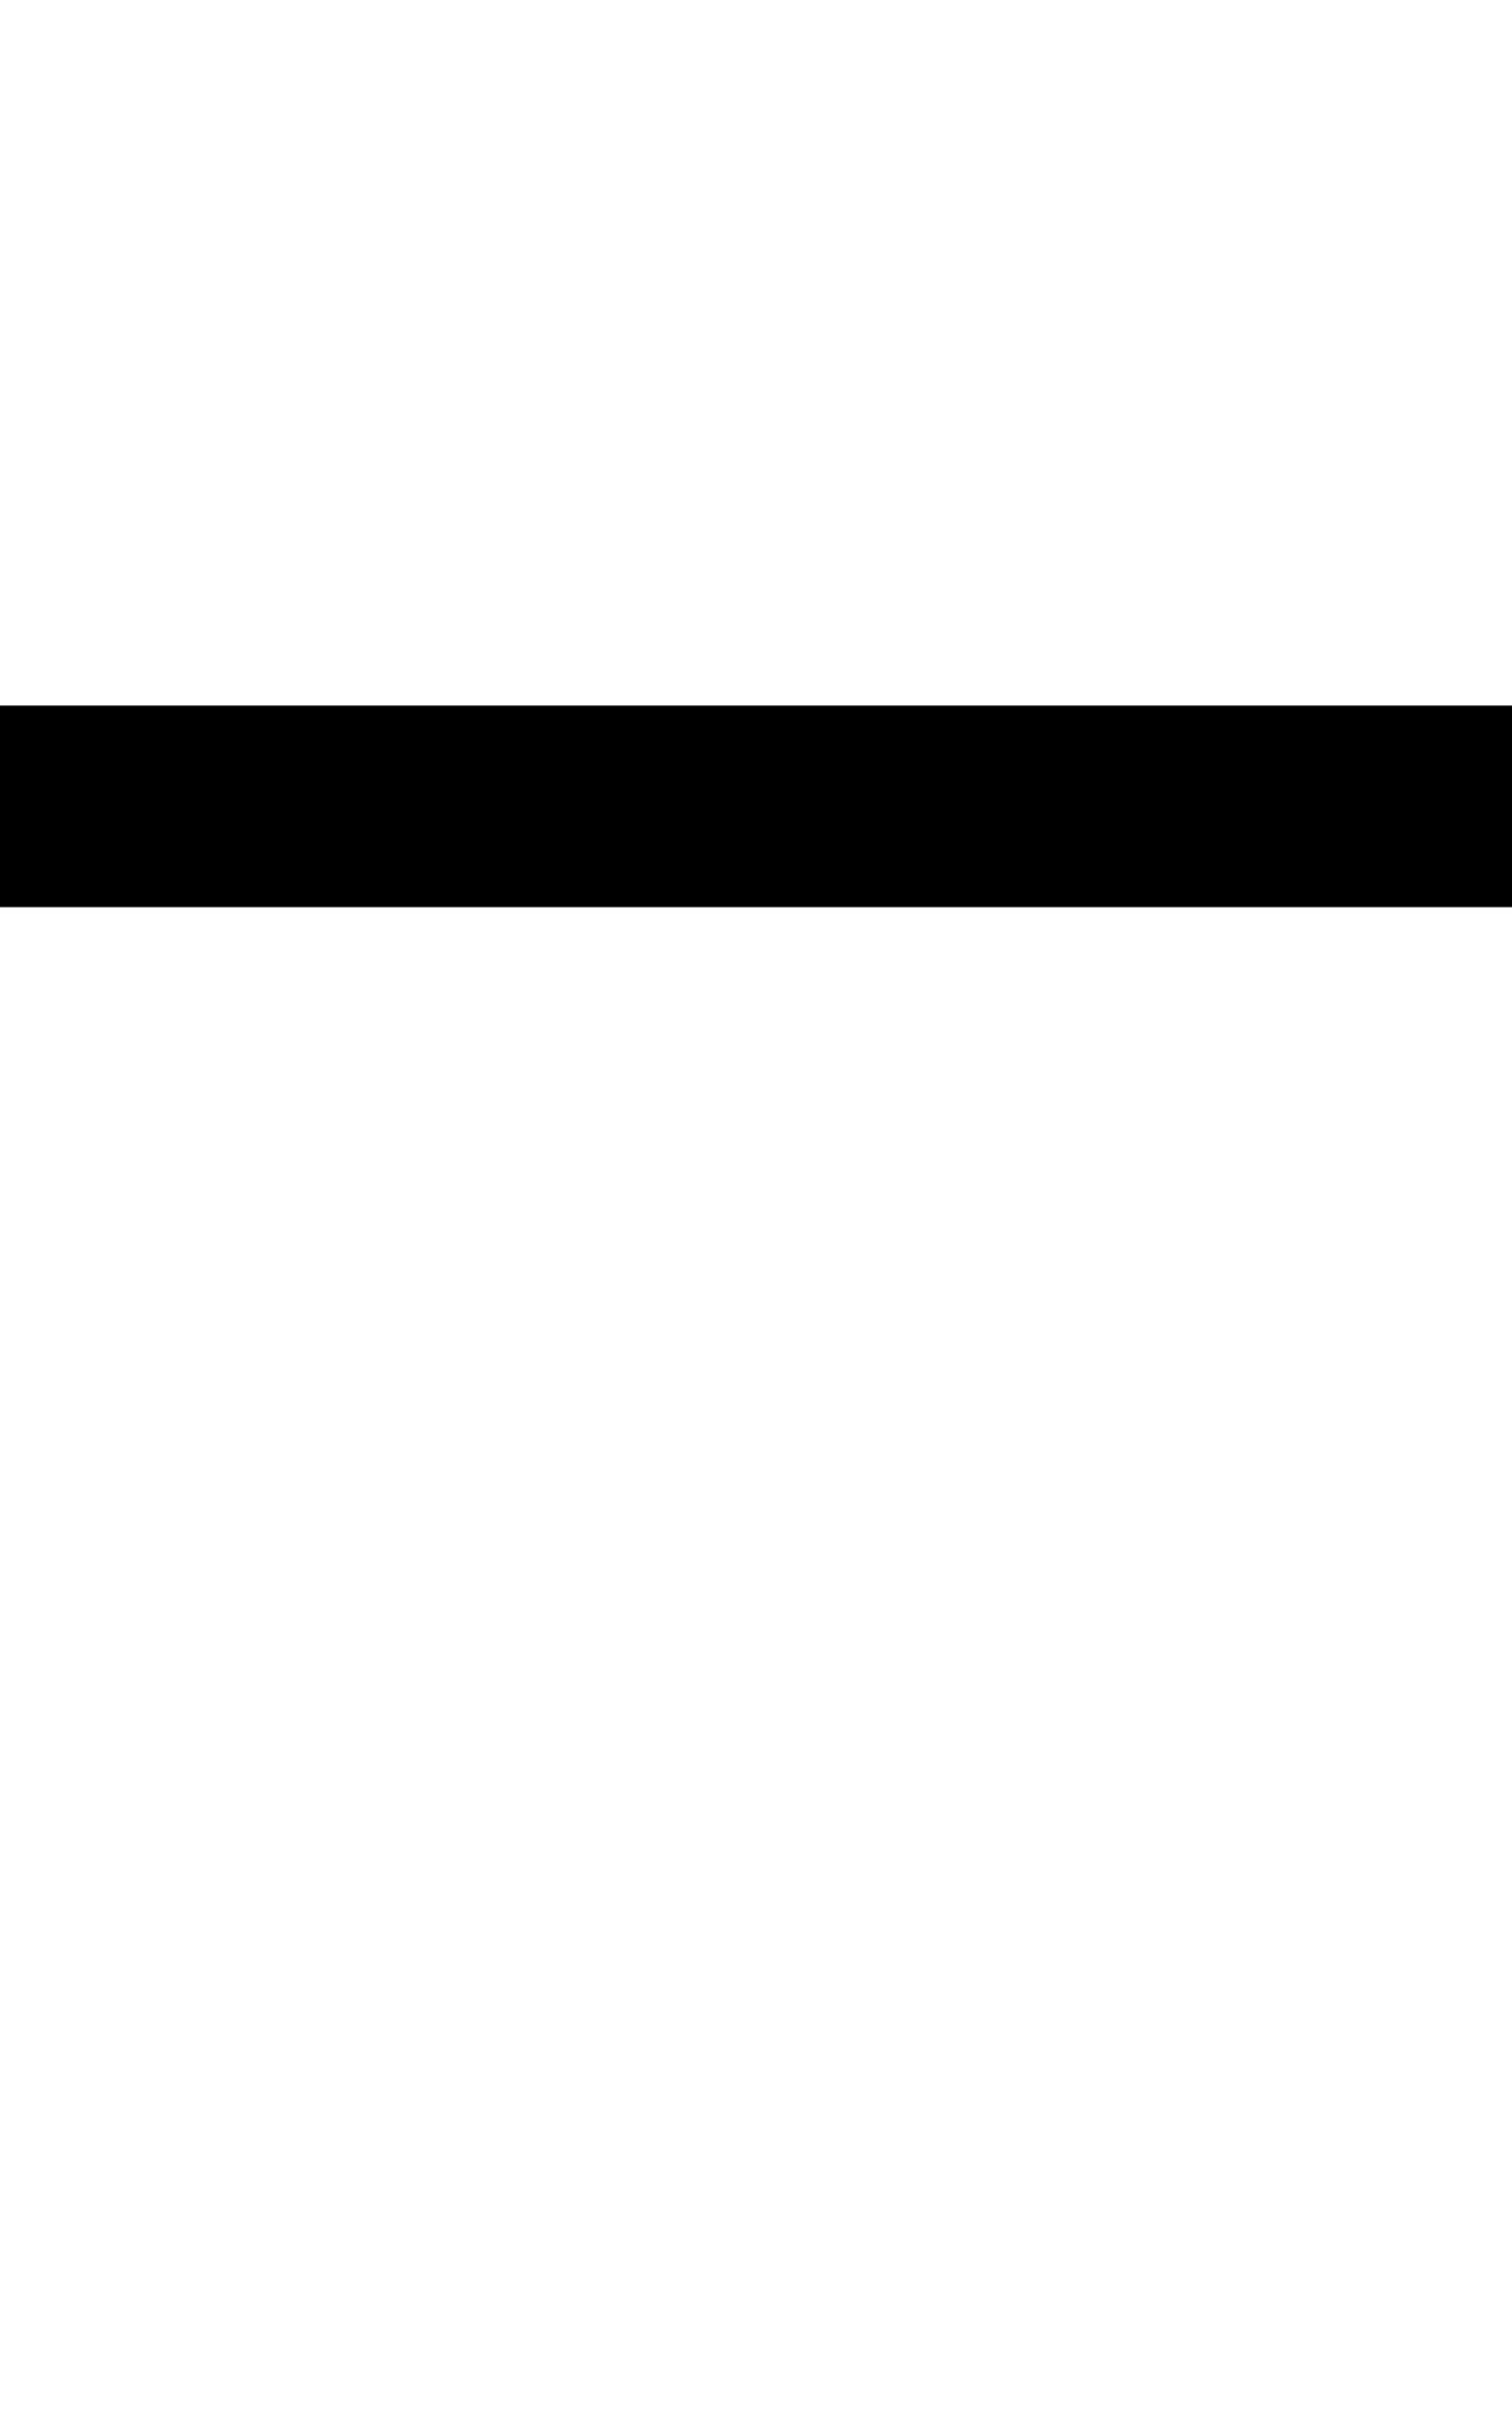
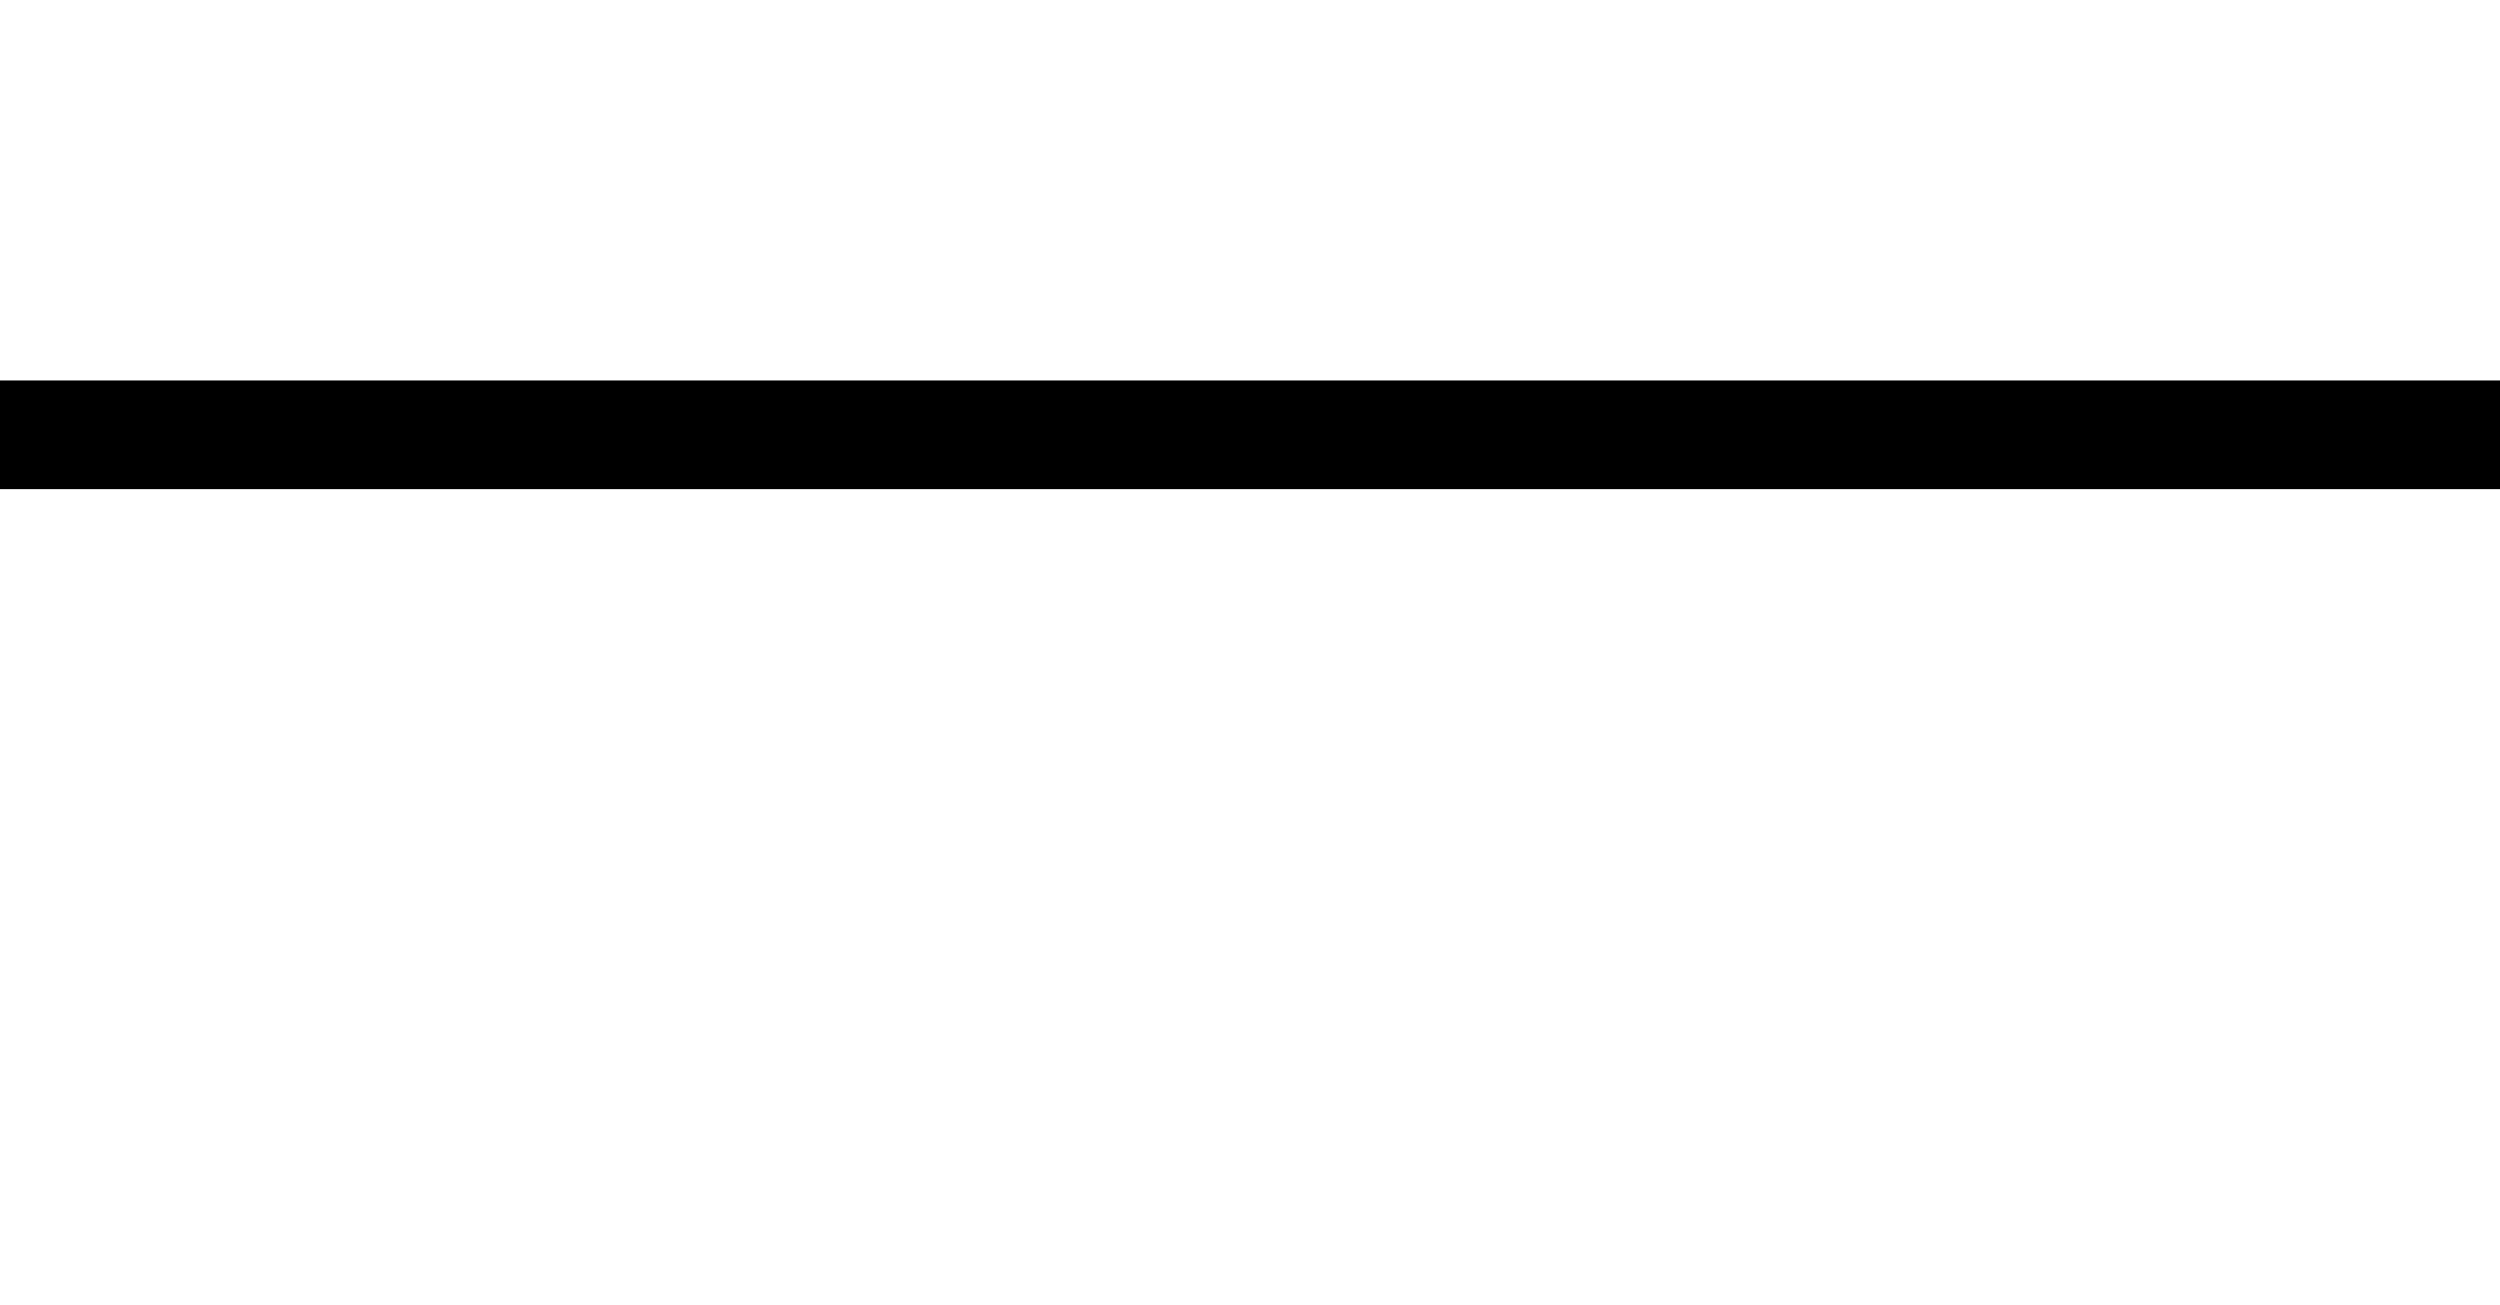
- <svg xmlns="http://www.w3.org/2000/svg" width="15" height="24" viewBox="0 0 15 24" fill="none">
+ <svg xmlns="http://www.w3.org/2000/svg" viewBox="0 0 46 24" fill="none">
  <path d="M74.707 8.707C75.098 8.317 75.098 7.683 74.707 7.293L68.343 0.929C67.953 0.538 67.32 0.538 66.929 0.929C66.538 1.319 66.538 1.953 66.929 2.343L72.586 8L66.929 13.657C66.538 14.047 66.538 14.681 66.929 15.071C67.32 15.462 67.953 15.462 68.343 15.071L74.707 8.707ZM0 9H74V7H0V9Z" fill="black" />
</svg>
